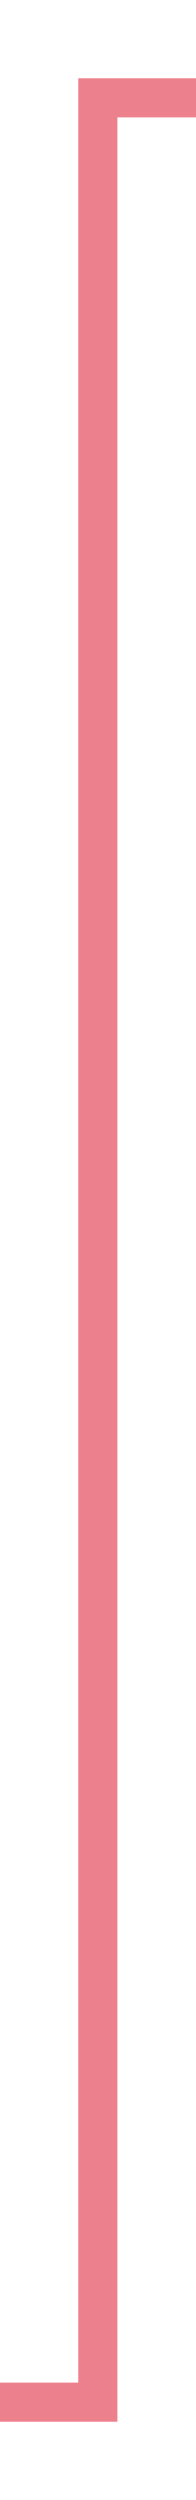
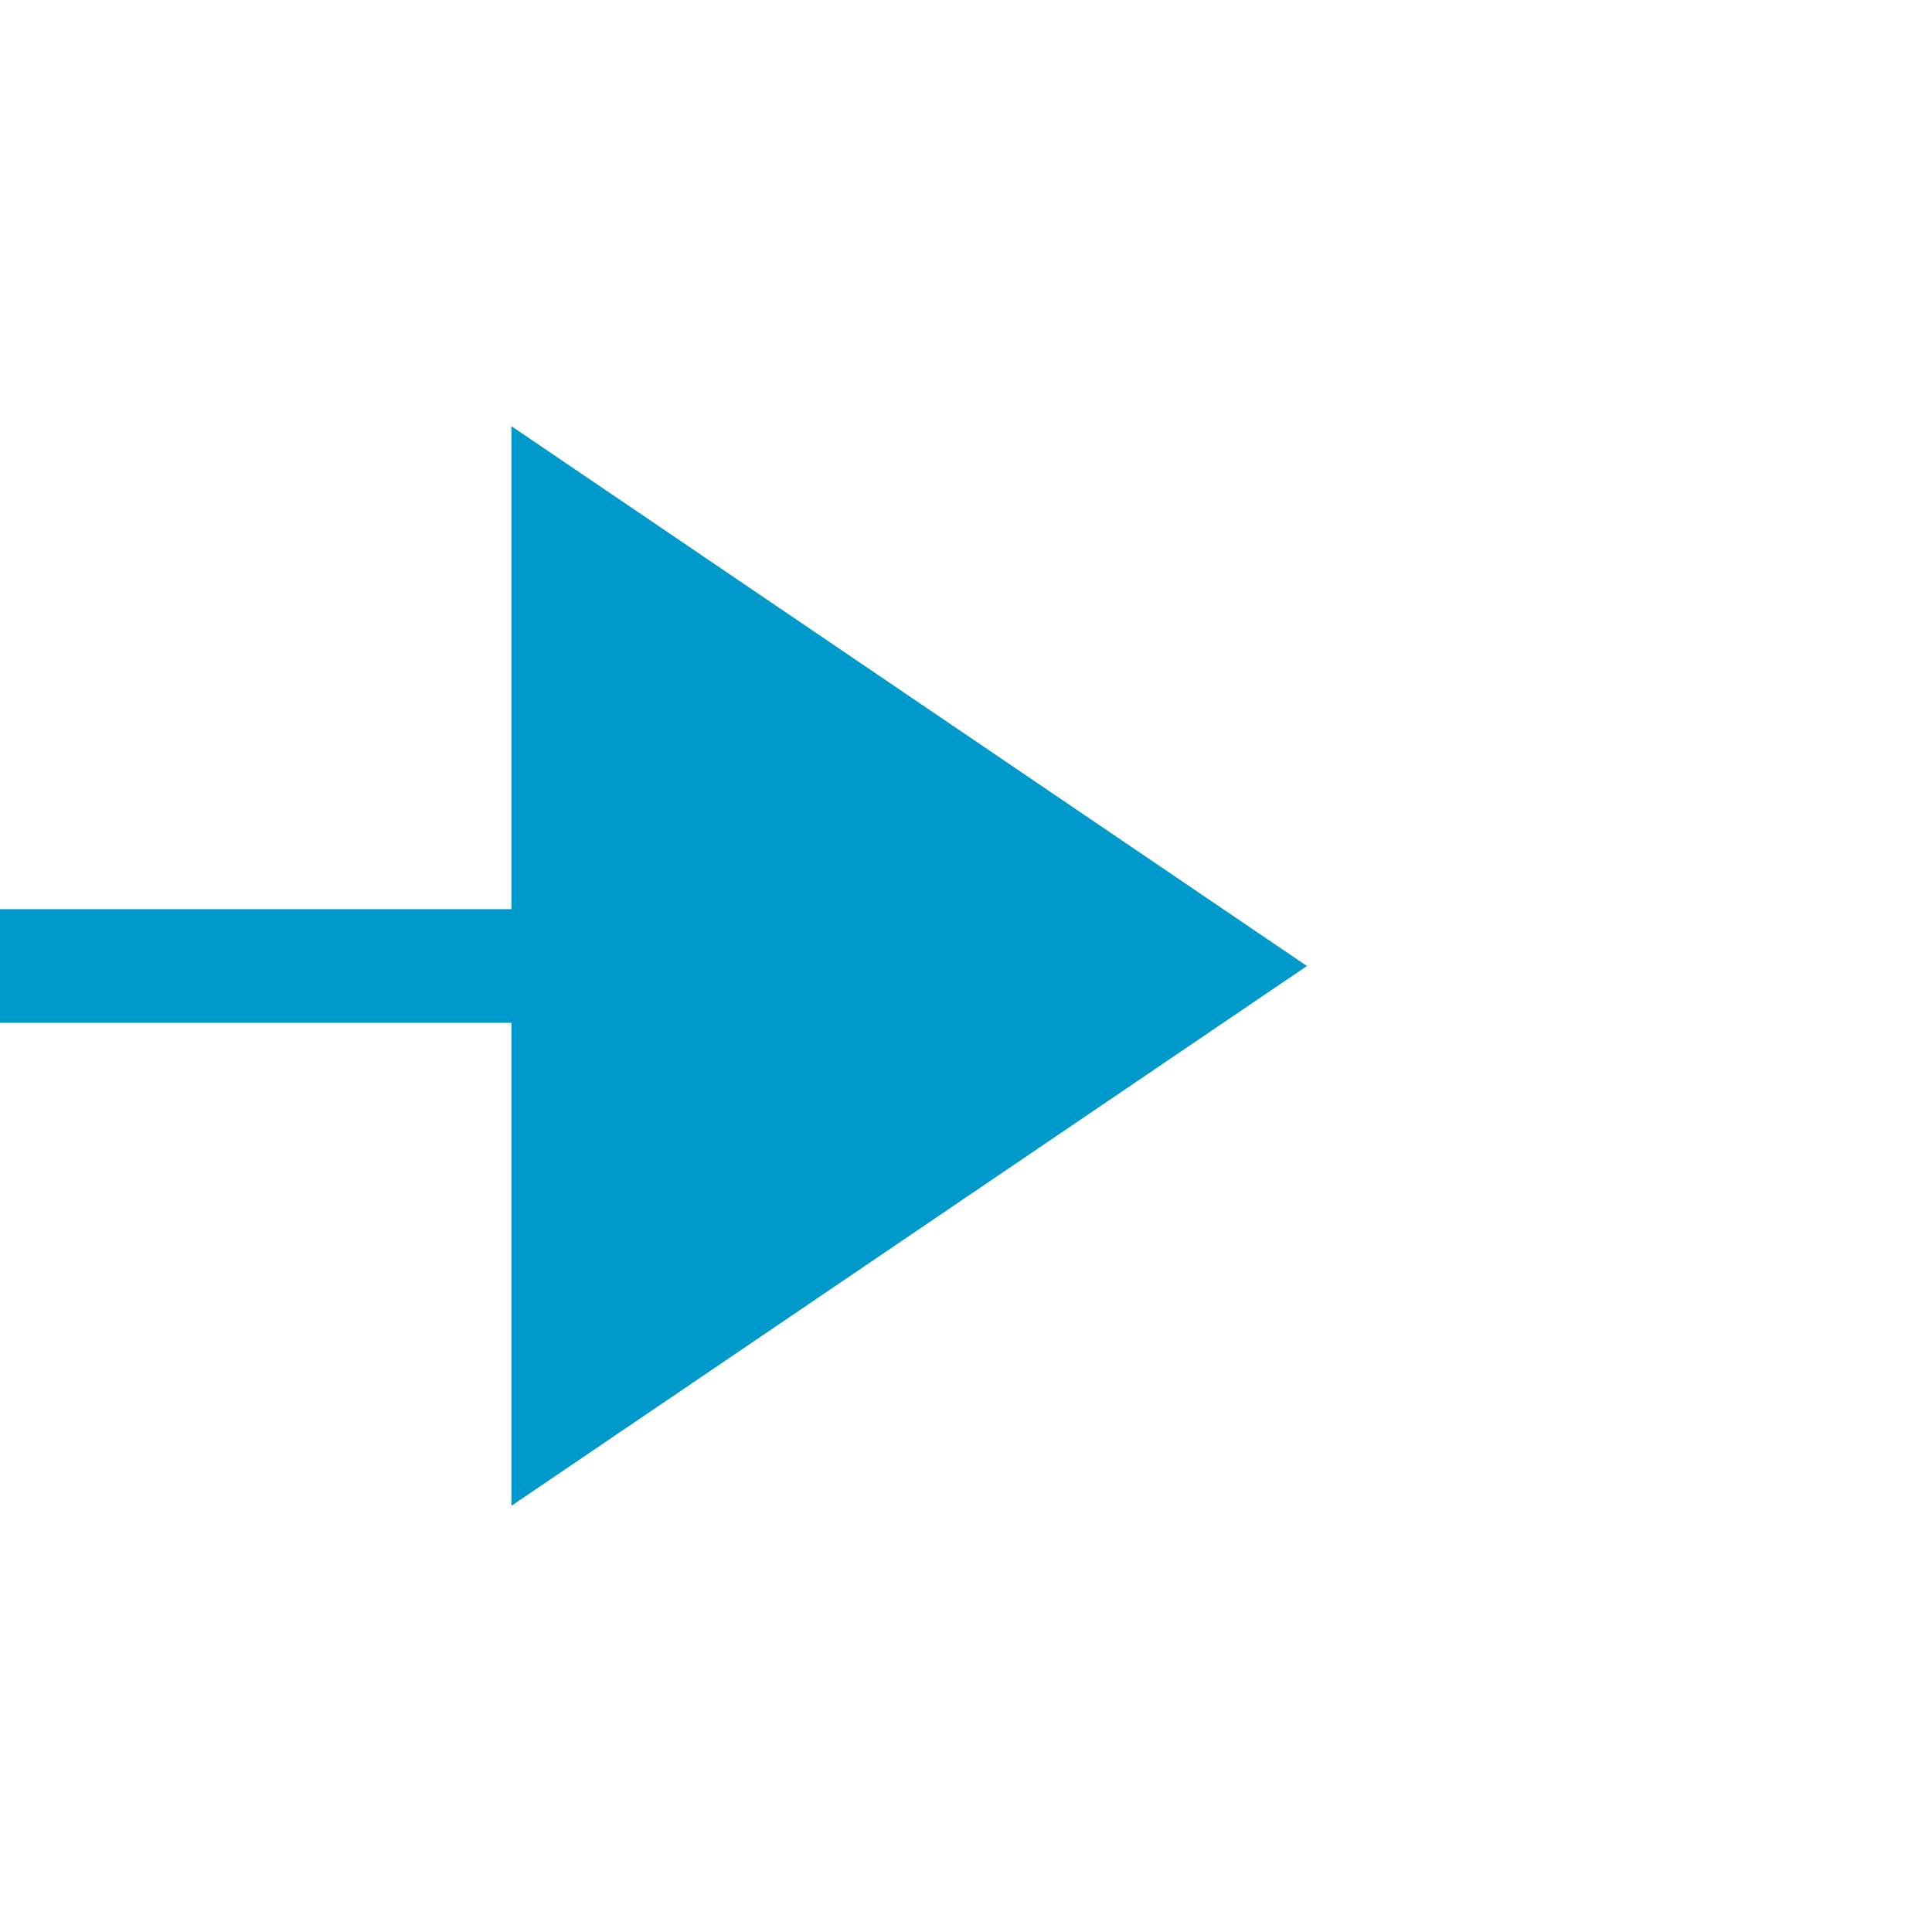
- <svg xmlns="http://www.w3.org/2000/svg" version="1.1" width="10px" height="127.763px" preserveAspectRatio="xMidYMin meet" viewBox="332.684 178.263  8 127.763">
-   <path d="M 247 303  L 247 301.026  L 336.684 301.026  L 336.684 183.263  L 402 183.263  L 402 183  " stroke-width="2" stroke="#ec808d" fill="none" />
-   <path d="M 398 192.5  L 412 183  L 398 173.5  L 398 192.5  Z " fill-rule="nonzero" fill="#ec808d" stroke="none" />
+ <svg xmlns="http://www.w3.org/2000/svg" version="1.1" width="34px" height="34px" preserveAspectRatio="xMinYMid meet" viewBox="279 451  34 32">
+   <path d="M 220 470  L 220 467  L 290 467  " stroke-width="2" stroke="#0099cc" fill="none" />
+   <path d="M 288 476.5  L 302 467  L 288 457.5  L 288 476.5  Z " fill-rule="nonzero" fill="#0099cc" stroke="none" />
</svg>
